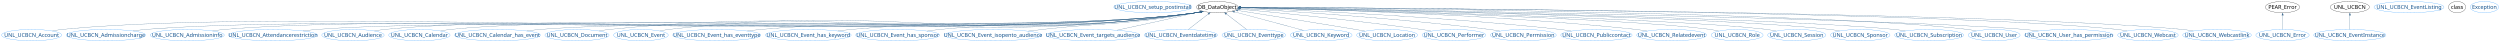
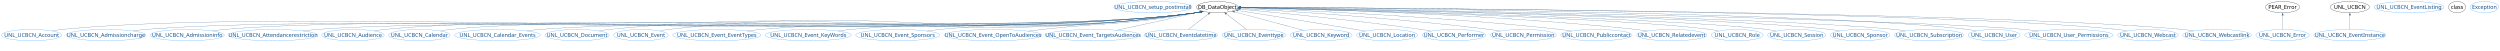
<svg xmlns="http://www.w3.org/2000/svg" width="11071pt" height="222pt" viewBox="-1 -1 11070 221">
  <g id="graph0" class="graph" style="font-family:Times-Roman;font-size:14.00;">
    <g id="node1" class="node">
      <ellipse cx="5104" cy="30" rx="173" ry="25" style="fill:none;stroke:#1e92ff;" />
      <text text-anchor="middle" style="font-size:24.00;fill:#104f8a;" x="5104" y="38">UNL_UCBCN_setup_postinstall</text>
    </g>
    <g id="node2" class="node">
      <ellipse cx="139" cy="154" rx="133" ry="25" style="fill:none;stroke:#1e92ff;" />
      <text text-anchor="middle" style="font-size:24.00;fill:#104f8a;" x="139" y="162">UNL_UCBCN_Account</text>
    </g>
    <g id="node3" class="node">
      <ellipse cx="468" cy="154" rx="176" ry="25" style="fill:none;stroke:#1e92ff;" />
      <text text-anchor="middle" style="font-size:24.00;fill:#104f8a;" x="468" y="162">UNL_UCBCN_Admissioncharge</text>
    </g>
    <g id="node4" class="node">
      <ellipse cx="828" cy="154" rx="164" ry="25" style="fill:none;stroke:#1e92ff;" />
      <text text-anchor="middle" style="font-size:24.00;fill:#104f8a;" x="828" y="162">UNL_UCBCN_Admissioninfo</text>
    </g>
    <g id="node5" class="node">
      <ellipse cx="1208" cy="154" rx="196" ry="25" style="fill:none;stroke:#1e92ff;" />
      <text text-anchor="middle" style="font-size:24.00;fill:#104f8a;" x="1208" y="162">UNL_UCBCN_Attendancerestriction</text>
    </g>
    <g id="node6" class="node">
      <ellipse cx="1562" cy="154" rx="138" ry="25" style="fill:none;stroke:#1e92ff;" />
      <text text-anchor="middle" style="font-size:24.00;fill:#104f8a;" x="1562" y="162">UNL_UCBCN_Audience</text>
    </g>
    <g id="node7" class="node">
      <ellipse cx="1856" cy="154" rx="136" ry="25" style="fill:none;stroke:#1e92ff;" />
      <text text-anchor="middle" style="font-size:24.00;fill:#104f8a;" x="1856" y="162">UNL_UCBCN_Calendar</text>
    </g>
    <g id="node8" class="node">
      <ellipse cx="2202" cy="154" rx="190" ry="25" style="fill:none;stroke:#1e92ff;" />
-       <text text-anchor="middle" style="font-size:24.00;fill:#104f8a;" x="2202" y="162">UNL_UCBCN_Calendar_has_event</text>
+       <text text-anchor="middle" style="font-size:24.00;fill:#104f8a;" x="2202" y="162">UNL_UCBCN_Calendar_Events</text>
    </g>
    <g id="node9" class="node">
      <ellipse cx="2554" cy="154" rx="142" ry="25" style="fill:none;stroke:#1e92ff;" />
      <text text-anchor="middle" style="font-size:24.00;fill:#104f8a;" x="2554" y="162">UNL_UCBCN_Document</text>
    </g>
    <g id="node10" class="node">
      <ellipse cx="10106" cy="154" rx="118" ry="25" style="fill:none;stroke:#1e92ff;" />
      <text text-anchor="middle" style="font-size:24.00;fill:#104f8a;" x="10106" y="162">UNL_UCBCN_Error</text>
    </g>
    <g id="node11" class="node">
      <ellipse cx="2837" cy="154" rx="121" ry="25" style="fill:none;stroke:#1e92ff;" />
      <text text-anchor="middle" style="font-size:24.00;fill:#104f8a;" x="2837" y="162">UNL_UCBCN_Event</text>
    </g>
    <g id="node12" class="node">
      <ellipse cx="10404" cy="154" rx="160" ry="25" style="fill:none;stroke:#1e92ff;" />
      <text text-anchor="middle" style="font-size:24.00;fill:#104f8a;" x="10404" y="162">UNL_UCBCN_EventInstance</text>
    </g>
    <g id="node13" class="node">
      <ellipse cx="10666" cy="30" rx="155" ry="25" style="fill:none;stroke:#1e92ff;" />
      <text text-anchor="middle" style="font-size:24.00;fill:#104f8a;" x="10666" y="38">UNL_UCBCN_EventListing</text>
    </g>
    <g id="node14" class="node">
      <ellipse cx="3173" cy="154" rx="195" ry="25" style="fill:none;stroke:#1e92ff;" />
-       <text text-anchor="middle" style="font-size:24.00;fill:#104f8a;" x="3173" y="162">UNL_UCBCN_Event_has_eventtype</text>
+       <text text-anchor="middle" style="font-size:24.00;fill:#104f8a;" x="3173" y="162">UNL_UCBCN_Event_EventTypes</text>
    </g>
    <g id="node15" class="node">
      <ellipse cx="3578" cy="154" rx="190" ry="25" style="fill:none;stroke:#1e92ff;" />
-       <text text-anchor="middle" style="font-size:24.00;fill:#104f8a;" x="3578" y="162">UNL_UCBCN_Event_has_keyword</text>
+       <text text-anchor="middle" style="font-size:24.00;fill:#104f8a;" x="3578" y="162">UNL_UCBCN_Event_KeyWords</text>
    </g>
    <g id="node16" class="node">
      <ellipse cx="3974" cy="154" rx="186" ry="25" style="fill:none;stroke:#1e92ff;" />
-       <text text-anchor="middle" style="font-size:24.00;fill:#104f8a;" x="3974" y="162">UNL_UCBCN_Event_has_sponsor</text>
+       <text text-anchor="middle" style="font-size:24.00;fill:#104f8a;" x="3974" y="162">UNL_UCBCN_Event_Sponsors</text>
    </g>
    <g id="node17" class="node">
      <ellipse cx="4396" cy="154" rx="216" ry="25" style="fill:none;stroke:#1e92ff;" />
-       <text text-anchor="middle" style="font-size:24.00;fill:#104f8a;" x="4396" y="162">UNL_UCBCN_Event_isopento_audience</text>
+       <text text-anchor="middle" style="font-size:24.00;fill:#104f8a;" x="4396" y="162">UNL_UCBCN_Event_OpenToAudiences</text>
    </g>
    <g id="node18" class="node">
      <ellipse cx="4839" cy="154" rx="207" ry="25" style="fill:none;stroke:#1e92ff;" />
-       <text text-anchor="middle" style="font-size:24.00;fill:#104f8a;" x="4839" y="162">UNL_UCBCN_Event_targets_audience</text>
+       <text text-anchor="middle" style="font-size:24.00;fill:#104f8a;" x="4839" y="162">UNL_UCBCN_Event_TargetsAudiences</text>
    </g>
    <g id="node19" class="node">
      <ellipse cx="5228" cy="154" rx="162" ry="25" style="fill:none;stroke:#1e92ff;" />
      <text text-anchor="middle" style="font-size:24.00;fill:#104f8a;" x="5228" y="162">UNL_UCBCN_Eventdatetime</text>
    </g>
    <g id="node20" class="node">
      <ellipse cx="5551" cy="154" rx="141" ry="25" style="fill:none;stroke:#1e92ff;" />
      <text text-anchor="middle" style="font-size:24.00;fill:#104f8a;" x="5551" y="162">UNL_UCBCN_Eventtype</text>
    </g>
    <g id="node21" class="node">
      <ellipse cx="5849" cy="154" rx="137" ry="25" style="fill:none;stroke:#1e92ff;" />
      <text text-anchor="middle" style="font-size:24.00;fill:#104f8a;" x="5849" y="162">UNL_UCBCN_Keyword</text>
    </g>
    <g id="node22" class="node">
      <ellipse cx="6141" cy="154" rx="135" ry="25" style="fill:none;stroke:#1e92ff;" />
      <text text-anchor="middle" style="font-size:24.00;fill:#104f8a;" x="6141" y="162">UNL_UCBCN_Location</text>
    </g>
    <g id="node23" class="node">
      <ellipse cx="6437" cy="154" rx="141" ry="25" style="fill:none;stroke:#1e92ff;" />
      <text text-anchor="middle" style="font-size:24.00;fill:#104f8a;" x="6437" y="162">UNL_UCBCN_Performer</text>
    </g>
    <g id="node24" class="node">
      <ellipse cx="6744" cy="154" rx="146" ry="25" style="fill:none;stroke:#1e92ff;" />
      <text text-anchor="middle" style="font-size:24.00;fill:#104f8a;" x="6744" y="162">UNL_UCBCN_Permission</text>
    </g>
    <g id="node25" class="node">
      <ellipse cx="7068" cy="154" rx="158" ry="25" style="fill:none;stroke:#1e92ff;" />
      <text text-anchor="middle" style="font-size:24.00;fill:#104f8a;" x="7068" y="162">UNL_UCBCN_Publiccontact</text>
    </g>
    <g id="node26" class="node">
      <ellipse cx="7401" cy="154" rx="155" ry="25" style="fill:none;stroke:#1e92ff;" />
      <text text-anchor="middle" style="font-size:24.00;fill:#104f8a;" x="7401" y="162">UNL_UCBCN_Relatedevent</text>
    </g>
    <g id="node27" class="node">
      <ellipse cx="7691" cy="154" rx="115" ry="25" style="fill:none;stroke:#1e92ff;" />
      <text text-anchor="middle" style="font-size:24.00;fill:#104f8a;" x="7691" y="162">UNL_UCBCN_Role</text>
    </g>
    <g id="node28" class="node">
      <ellipse cx="7955" cy="154" rx="129" ry="25" style="fill:none;stroke:#1e92ff;" />
      <text text-anchor="middle" style="font-size:24.00;fill:#104f8a;" x="7955" y="162">UNL_UCBCN_Session</text>
    </g>
    <g id="node29" class="node">
      <ellipse cx="8236" cy="154" rx="132" ry="25" style="fill:none;stroke:#1e92ff;" />
      <text text-anchor="middle" style="font-size:24.00;fill:#104f8a;" x="8236" y="162">UNL_UCBCN_Sponsor</text>
    </g>
    <g id="node30" class="node">
      <ellipse cx="8541" cy="154" rx="153" ry="25" style="fill:none;stroke:#1e92ff;" />
      <text text-anchor="middle" style="font-size:24.00;fill:#104f8a;" x="8541" y="162">UNL_UCBCN_Subscription</text>
    </g>
    <g id="node31" class="node">
      <ellipse cx="8829" cy="154" rx="115" ry="25" style="fill:none;stroke:#1e92ff;" />
      <text text-anchor="middle" style="font-size:24.00;fill:#104f8a;" x="8829" y="162">UNL_UCBCN_User</text>
    </g>
    <g id="node32" class="node">
      <ellipse cx="9160" cy="154" rx="196" ry="25" style="fill:none;stroke:#1e92ff;" />
-       <text text-anchor="middle" style="font-size:24.00;fill:#104f8a;" x="9160" y="162">UNL_UCBCN_User_has_permission</text>
+       <text text-anchor="middle" style="font-size:24.00;fill:#104f8a;" x="9160" y="162">UNL_UCBCN_User_Permissions</text>
    </g>
    <g id="node33" class="node">
      <ellipse cx="9510" cy="154" rx="134" ry="25" style="fill:none;stroke:#1e92ff;" />
      <text text-anchor="middle" style="font-size:24.00;fill:#104f8a;" x="9510" y="162">UNL_UCBCN_Webcast</text>
    </g>
    <g id="node34" class="node">
      <ellipse cx="9816" cy="154" rx="152" ry="25" style="fill:none;stroke:#1e92ff;" />
      <text text-anchor="middle" style="font-size:24.00;fill:#104f8a;" x="9816" y="162">UNL_UCBCN_Webcastlink</text>
    </g>
    <g id="node35" class="node">
      <ellipse cx="10879" cy="30" rx="38" ry="25" style="fill:none;stroke:black;" />
      <text text-anchor="middle" style="font-size:24.00;" x="10879" y="38">class</text>
    </g>
    <g id="node36" class="node">
      <ellipse cx="10404" cy="30" rx="87" ry="25" style="fill:none;stroke:black;" />
      <text text-anchor="middle" style="font-size:24.00;" x="10404" y="38">UNL_UCBCN</text>
    </g>
    <g id="edge22" class="edge">
      <path style="fill:none;stroke:#36648a;" d="M10404,66C10404,86 10404,110 10404,128" />
      <polygon style="fill:#36648a;stroke:#36648a;" points="10401,66 10404,56 10408,66 10401,66" />
    </g>
    <g id="node37" class="node">
      <ellipse cx="11000" cy="30" rx="63" ry="25" style="fill:none;stroke:#1e92ff;" />
      <text text-anchor="middle" style="font-size:24.00;fill:#104f8a;" x="11000" y="38">Exception</text>
    </g>
    <g id="node38" class="node">
      <ellipse cx="5389" cy="30" rx="92" ry="25" style="fill:none;stroke:black;" />
      <text text-anchor="middle" style="font-size:24.00;" x="5389" y="38">DB_DataObject</text>
    </g>
    <g id="edge2" class="edge">
      <path style="fill:none;stroke:#36648a;" d="M5316,51C5306,53 5297,55 5287,56 4185,202 1390,21 282,128 265,130 248,132 231,135" />
      <polygon style="fill:#36648a;stroke:#36648a;" points="5316,48 5326,49 5317,54 5316,48" />
    </g>
    <g id="edge4" class="edge">
      <path style="fill:none;stroke:#36648a;" d="M5316,51C5306,53 5297,55 5287,56 4267,192 1681,49 654,128 633,130 610,132 588,135" />
      <polygon style="fill:#36648a;stroke:#36648a;" points="5316,48 5326,49 5317,54 5316,48" />
    </g>
    <g id="edge6" class="edge">
      <path style="fill:none;stroke:#36648a;" d="M5316,51C5306,53 5297,55 5287,56 4344,182 1952,50 1002,128 982,130 961,132 940,135" />
      <polygon style="fill:#36648a;stroke:#36648a;" points="5316,48 5326,49 5317,54 5316,48" />
    </g>
    <g id="edge8" class="edge">
      <path style="fill:none;stroke:#36648a;" d="M5316,51C5306,53 5297,55 5287,56 4434,172 2273,67 1414,128 1390,130 1365,132 1341,135" />
      <polygon style="fill:#36648a;stroke:#36648a;" points="5316,48 5326,49 5317,54 5316,48" />
    </g>
    <g id="edge10" class="edge">
      <path style="fill:none;stroke:#36648a;" d="M5316,51C5306,53 5297,55 5287,56 4500,163 2502,51 1710,128 1693,130 1675,132 1657,135" />
      <polygon style="fill:#36648a;stroke:#36648a;" points="5316,48 5326,49 5317,54 5316,48" />
    </g>
    <g id="edge12" class="edge">
      <path style="fill:none;stroke:#36648a;" d="M5316,51C5306,53 5297,55 5287,56 4564,155 2729,56 2002,128 1985,130 1967,132 1950,135" />
      <polygon style="fill:#36648a;stroke:#36648a;" points="5316,48 5326,49 5317,54 5316,48" />
    </g>
    <g id="edge14" class="edge">
      <path style="fill:none;stroke:#36648a;" d="M5316,51C5306,53 5297,55 5287,56 4652,144 3042,79 2402,128 2379,130 2355,132 2332,135" />
      <polygon style="fill:#36648a;stroke:#36648a;" points="5316,48 5326,49 5317,54 5316,48" />
    </g>
    <g id="edge16" class="edge">
      <path style="fill:none;stroke:#36648a;" d="M5316,51C5306,53 5297,55 5287,56 4151,214 3848,15 2706,128 2688,130 2670,132 2652,135" />
      <polygon style="fill:#36648a;stroke:#36648a;" points="5316,48 5326,49 5317,54 5316,48" />
    </g>
    <g id="edge20" class="edge">
      <path style="fill:none;stroke:#36648a;" d="M5316,51C5306,53 5297,55 5287,56 4266,200 3993,12 2968,128 2953,130 2937,132 2921,135" />
      <polygon style="fill:#36648a;stroke:#36648a;" points="5316,48 5326,49 5317,54 5316,48" />
    </g>
    <g id="edge24" class="edge">
      <path style="fill:none;stroke:#36648a;" d="M5316,51C5306,53 5297,55 5287,56 4447,178 4225,59 3378,128 3355,130 3331,133 3308,135" />
      <polygon style="fill:#36648a;stroke:#36648a;" points="5316,48 5326,49 5317,54 5316,48" />
    </g>
    <g id="edge26" class="edge">
      <path style="fill:none;stroke:#36648a;" d="M5316,51C5306,53 5297,55 5287,56 4623,156 4447,69 3778,128 3756,130 3732,133 3709,135" />
      <polygon style="fill:#36648a;stroke:#36648a;" points="5316,48 5326,49 5317,54 5316,48" />
    </g>
    <g id="edge28" class="edge">
      <path style="fill:none;stroke:#36648a;" d="M5315,51C5305,52 5296,55 5287,56 4796,134 4666,80 4170,128 4149,130 4126,133 4104,136" />
      <polygon style="fill:#36648a;stroke:#36648a;" points="5315,48 5325,49 5316,54 5315,48" />
    </g>
    <g id="edge30" class="edge">
      <path style="fill:none;stroke:#36648a;" d="M5314,50C5305,53 5296,55 5287,56 4995,109 4918,96 4622,128 4599,131 4576,134 4552,136" />
      <polygon style="fill:#36648a;stroke:#36648a;" points="5314,47 5324,48 5315,53 5314,47" />
    </g>
    <g id="edge32" class="edge">
      <path style="fill:none;stroke:#36648a;" d="M5312,50C5304,53 5295,55 5287,56 5170,84 5036,113 4945,132" />
      <polygon style="fill:#36648a;stroke:#36648a;" points="5312,47 5322,48 5313,53 5312,47" />
    </g>
    <g id="edge34" class="edge">
      <path style="fill:none;stroke:#36648a;" d="M5350,60C5322,82 5286,109 5261,129" />
      <polygon style="fill:#36648a;stroke:#36648a;" points="5348,57 5358,54 5352,63 5348,57" />
    </g>
    <g id="edge36" class="edge">
      <path style="fill:none;stroke:#36648a;" d="M5429,60C5457,82 5493,109 5519,129" />
      <polygon style="fill:#36648a;stroke:#36648a;" points="5427,63 5421,54 5431,57 5427,63" />
    </g>
    <g id="edge38" class="edge">
      <path style="fill:none;stroke:#36648a;" d="M5465,51C5550,73 5685,110 5771,133" />
      <polygon style="fill:#36648a;stroke:#36648a;" points="5464,54 5455,48 5466,48 5464,54" />
    </g>
    <g id="edge40" class="edge">
      <path style="fill:none;stroke:#36648a;" d="M5480,45C5599,63 5813,98 5996,128 6011,131 6028,133 6043,136" />
      <polygon style="fill:#36648a;stroke:#36648a;" points="5479,48 5470,43 5480,42 5479,48" />
    </g>
    <g id="edge42" class="edge">
      <path style="fill:none;stroke:#36648a;" d="M5487,39C5653,54 5997,88 6286,128 6302,130 6320,133 6336,136" />
      <polygon style="fill:#36648a;stroke:#36648a;" points="5487,42 5477,38 5487,36 5487,42" />
    </g>
    <g id="edge44" class="edge">
      <path style="fill:none;stroke:#36648a;" d="M5490,36C5697,47 6184,79 6588,128 6605,130 6623,133 6641,136" />
      <polygon style="fill:#36648a;stroke:#36648a;" points="5490,39 5480,35 5490,33 5490,39" />
    </g>
    <g id="edge46" class="edge">
      <path style="fill:none;stroke:#36648a;" d="M5491,33C5736,43 6373,71 6900,128 6919,130 6938,133 6957,136" />
      <polygon style="fill:#36648a;stroke:#36648a;" points="5491,36 5481,33 5491,29 5491,36" />
    </g>
    <g id="edge48" class="edge">
      <path style="fill:none;stroke:#36648a;" d="M5492,32C5773,38 6574,59 7236,128 7255,130 7274,133 7293,136" />
      <polygon style="fill:#36648a;stroke:#36648a;" points="5492,35 5482,32 5492,28 5492,35" />
    </g>
    <g id="edge50" class="edge">
      <path style="fill:none;stroke:#36648a;" d="M5492,32C5867,42 7158,76 7566,128 7580,130 7596,133 7610,136" />
      <polygon style="fill:#36648a;stroke:#36648a;" points="5492,35 5482,32 5492,28 5492,35" />
    </g>
    <g id="edge52" class="edge">
      <path style="fill:none;stroke:#36648a;" d="M5492,32C5893,42 7355,76 7816,128 7832,130 7849,133 7865,136" />
      <polygon style="fill:#36648a;stroke:#36648a;" points="5492,35 5482,32 5492,28 5492,35" />
    </g>
    <g id="edge54" class="edge">
      <path style="fill:none;stroke:#36648a;" d="M5492,32C5923,40 7576,71 8094,128 8111,130 8128,132 8145,135" />
      <polygon style="fill:#36648a;stroke:#36648a;" points="5492,35 5482,32 5492,28 5492,35" />
    </g>
    <g id="edge56" class="edge">
      <path style="fill:none;stroke:#36648a;" d="M5492,31C5950,40 7800,73 8378,128 8397,130 8417,132 8436,135" />
      <polygon style="fill:#36648a;stroke:#36648a;" points="5492,34 5482,31 5492,27 5492,34" />
    </g>
    <g id="edge58" class="edge">
      <path style="fill:none;stroke:#36648a;" d="M5492,31C5981,34 8061,53 8704,128 8719,130 8735,132 8750,135" />
      <polygon style="fill:#36648a;stroke:#36648a;" points="5492,34 5482,31 5492,27 5492,34" />
    </g>
    <g id="edge60" class="edge">
      <path style="fill:none;stroke:#36648a;" d="M5492,31C6002,39 8255,75 8954,128 8977,130 9002,133 9025,135" />
      <polygon style="fill:#36648a;stroke:#36648a;" points="5492,34 5482,31 5492,27 5492,34" />
    </g>
    <g id="edge62" class="edge">
      <path style="fill:none;stroke:#36648a;" d="M5492,30C6038,33 8583,49 9366,128 9383,130 9401,132 9418,135" />
      <polygon style="fill:#36648a;stroke:#36648a;" points="5492,33 5482,30 5492,26 5492,33" />
    </g>
    <g id="edge64" class="edge">
      <path style="fill:none;stroke:#36648a;" d="M5492,30C6061,33 8809,51 9654,128 9673,130 9692,132 9711,135" />
      <polygon style="fill:#36648a;stroke:#36648a;" points="5492,33 5482,30 5492,26 5492,33" />
    </g>
    <g id="node47" class="node">
      <ellipse cx="10106" cy="30" rx="76" ry="25" style="fill:none;stroke:black;" />
      <text text-anchor="middle" style="font-size:24.00;" x="10106" y="38">PEAR_Error</text>
    </g>
    <g id="edge18" class="edge">
      <path style="fill:none;stroke:#36648a;" d="M10106,66C10106,86 10106,110 10106,128" />
      <polygon style="fill:#36648a;stroke:#36648a;" points="10103,66 10106,56 10110,66 10103,66" />
    </g>
  </g>
</svg>
